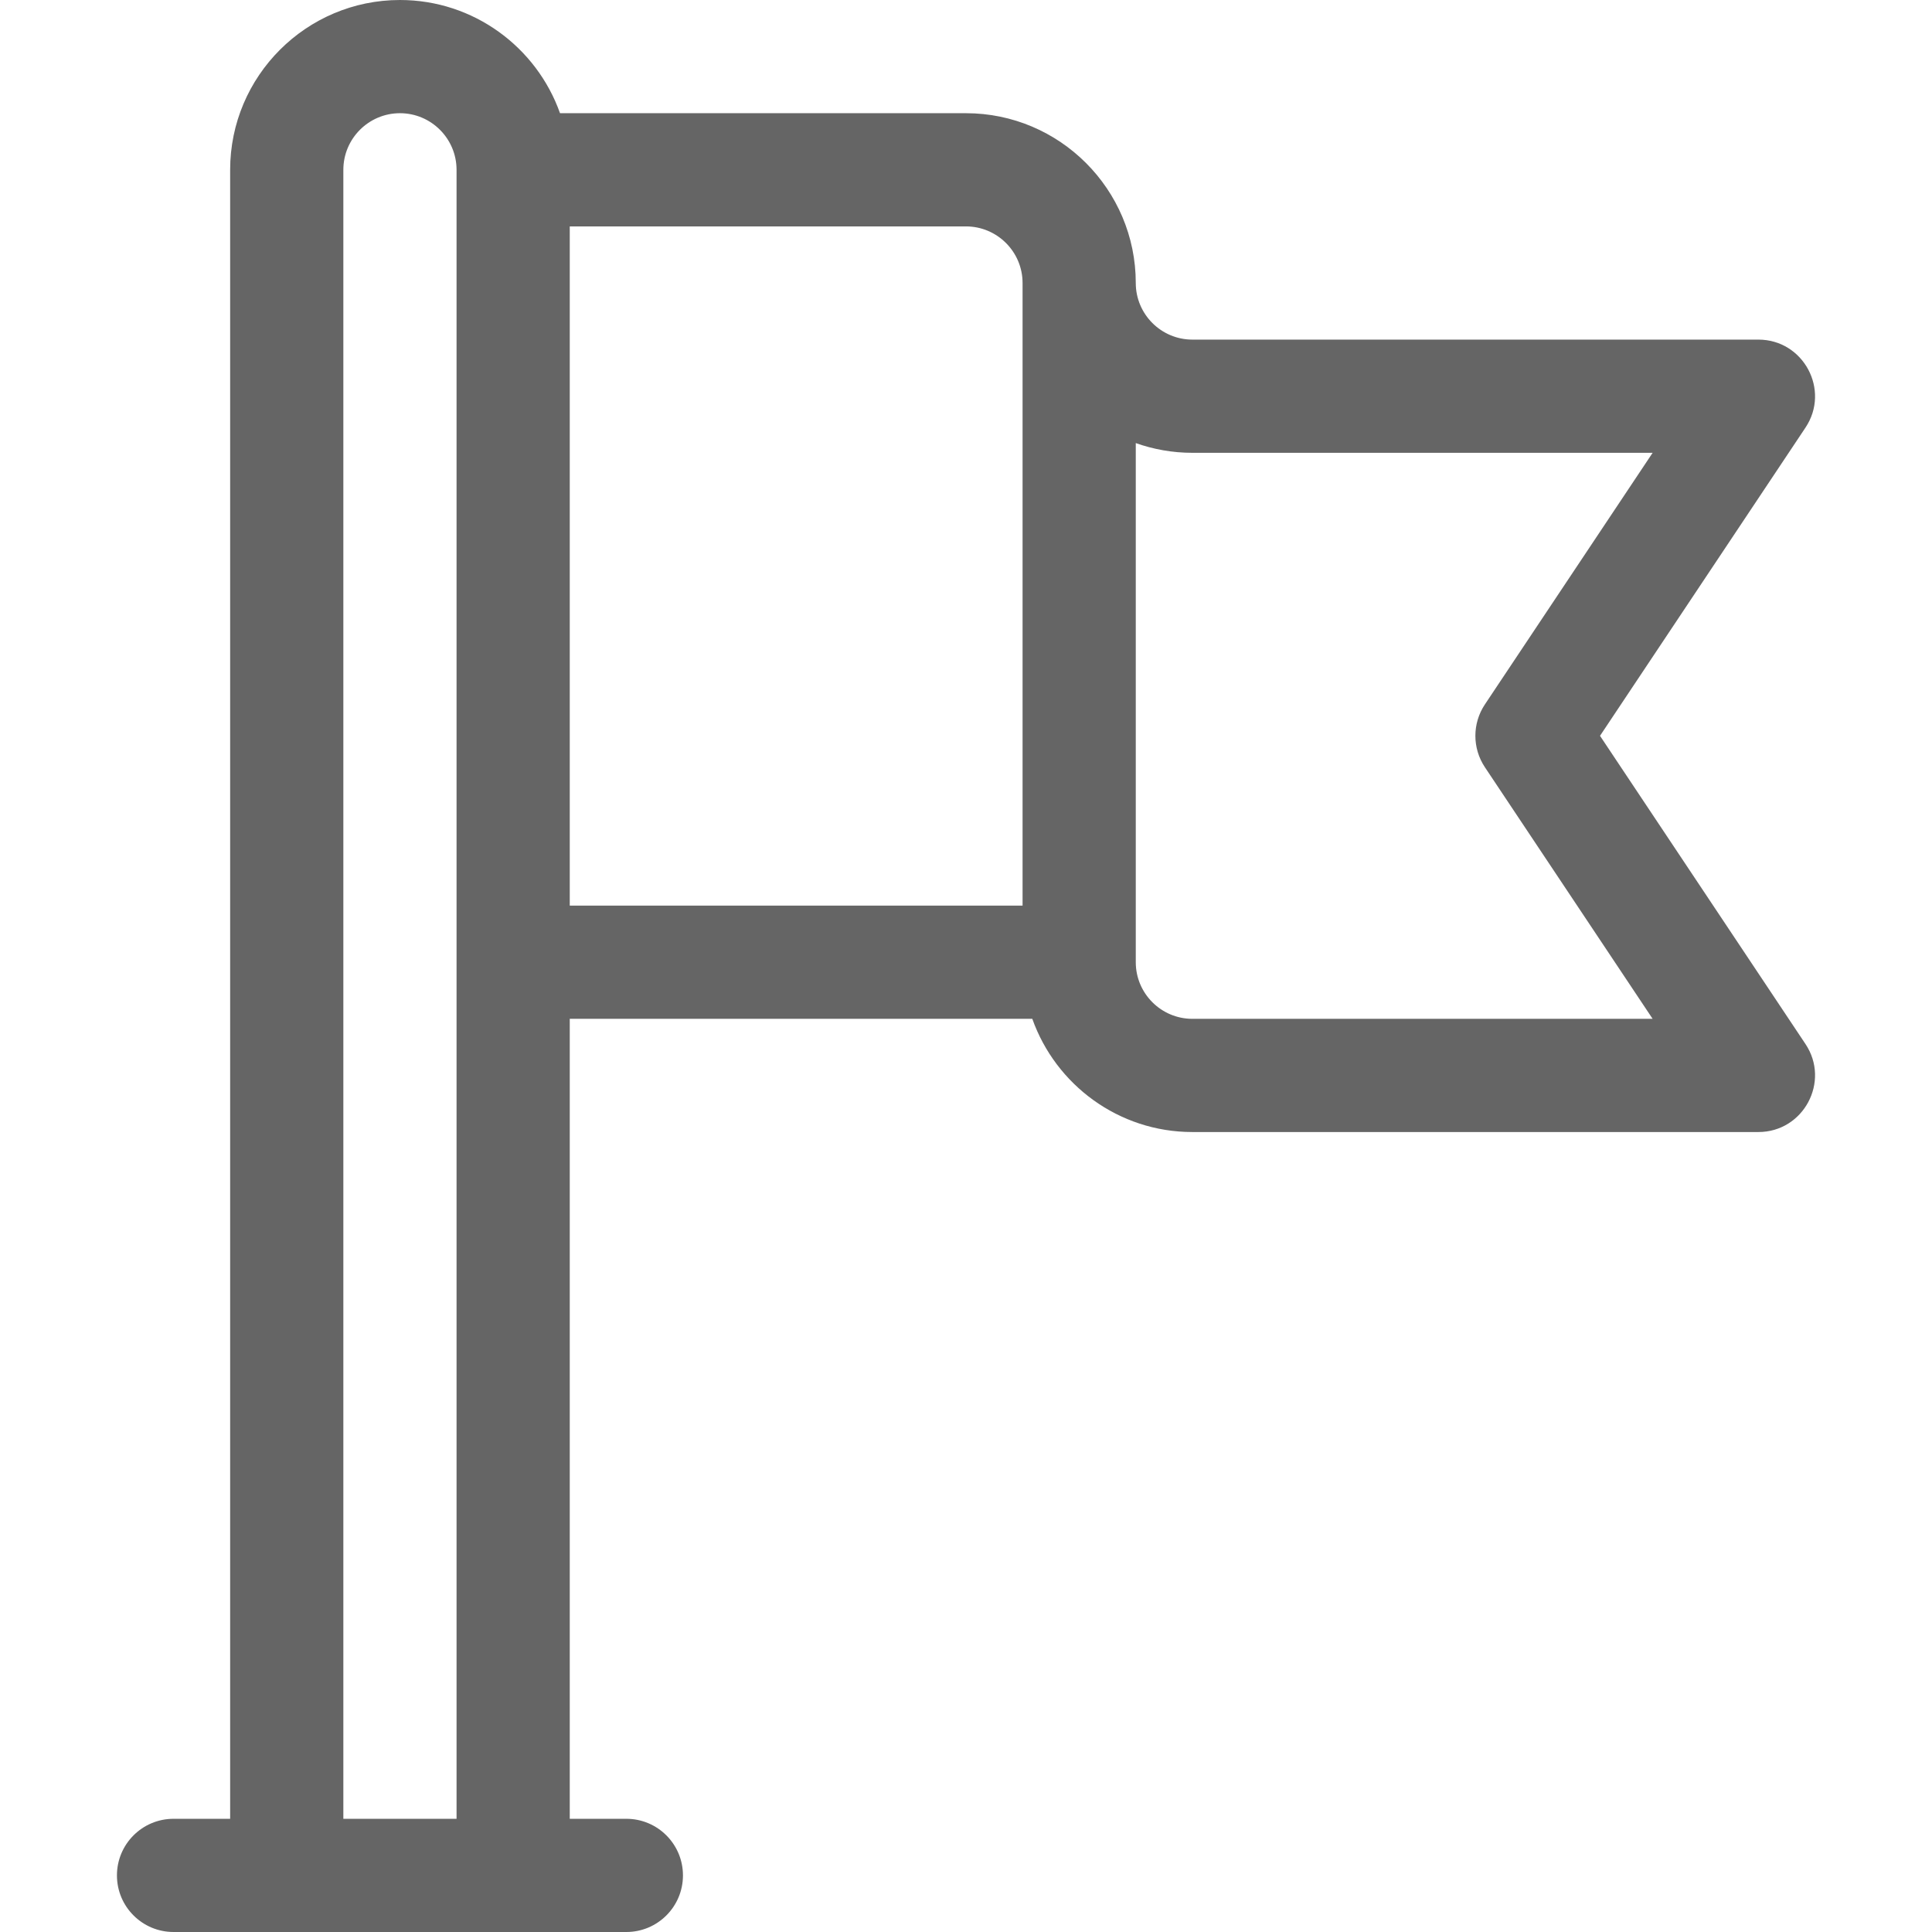
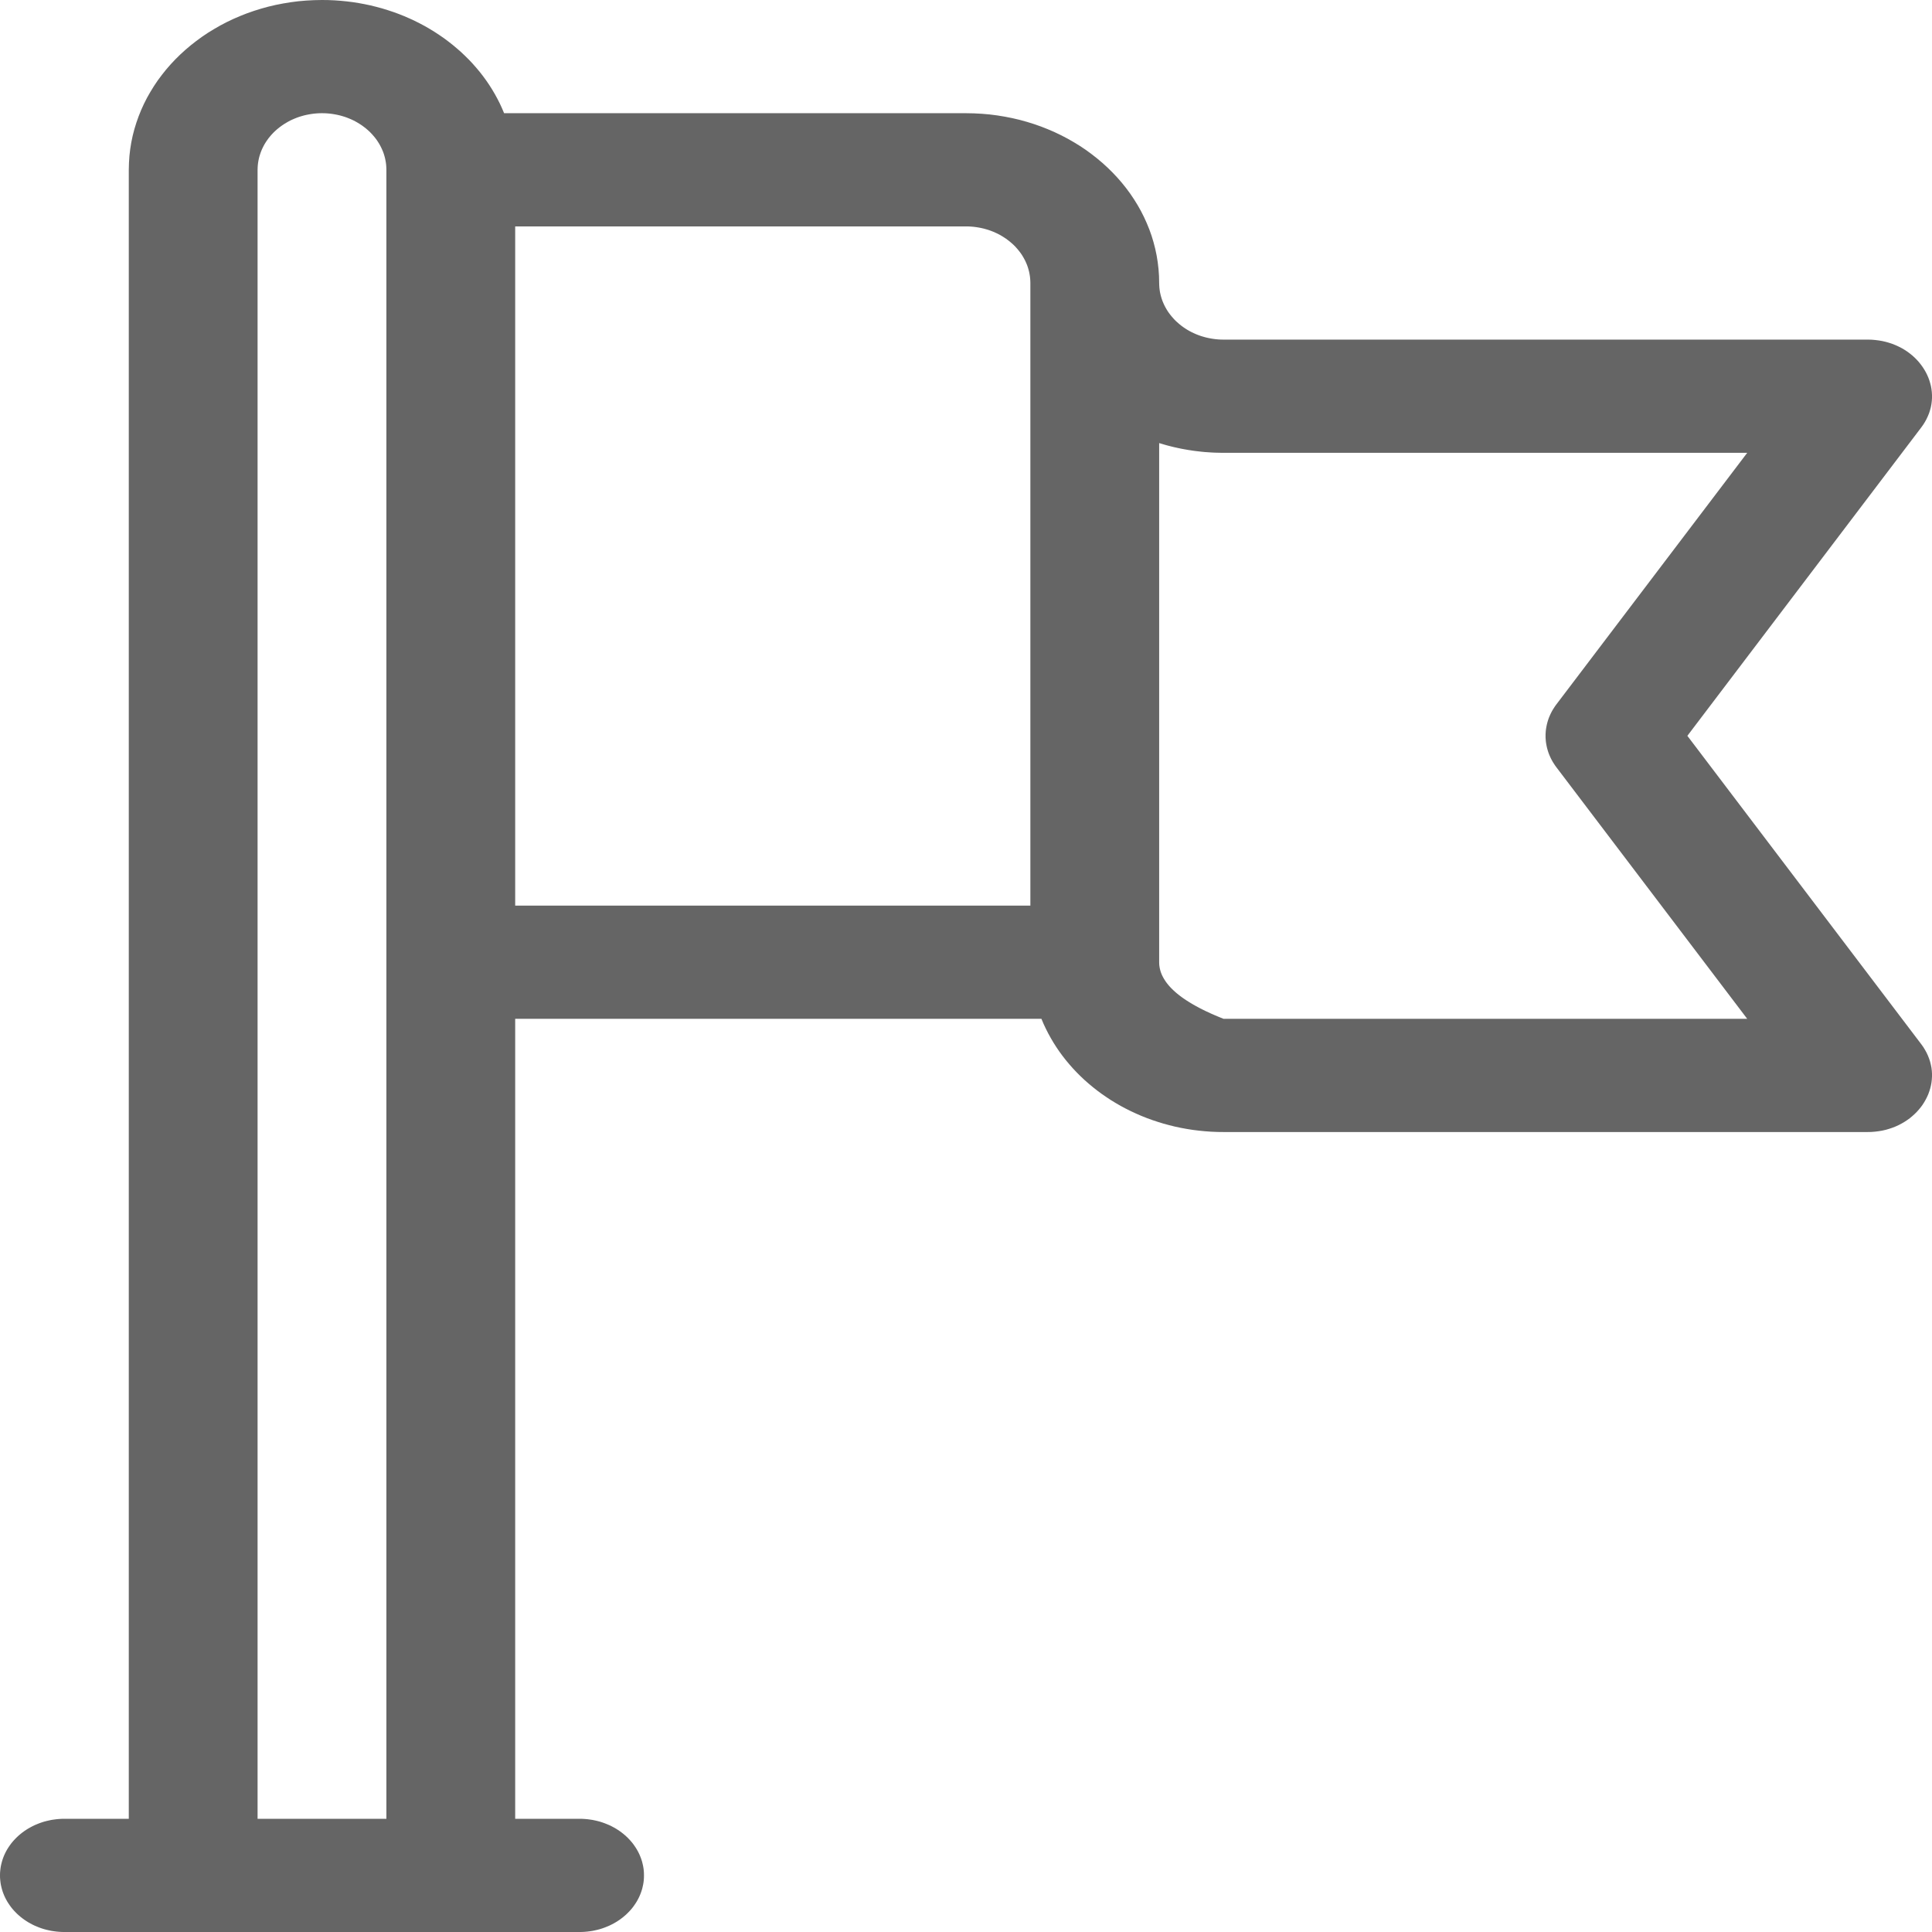
- <svg xmlns="http://www.w3.org/2000/svg" version="1.1" id="Capa_1" x="0px" y="0px" viewBox="0 0 512 512" style="enable-background:new 0 0 512 512;" xml:space="preserve" width="512px" height="512px">
+ <svg xmlns="http://www.w3.org/2000/svg" xmlns:xlink="http://www.w3.org/1999/xlink" version="1.1" preserveAspectRatio="xMidYMid meet" viewBox="0 0 512 512" width="512" height="512">
+   <defs>
+     <path d="M88.64 0.09L90.28 0.21L91.9 0.37L93.5 0.57L95.09 0.82L96.66 1.11L98.22 1.44L99.75 1.82L101.27 2.23L102.76 2.69L104.24 3.18L105.69 3.71L107.12 4.28L108.52 4.89L109.9 5.53L111.26 6.21L112.59 6.92L113.89 7.67L115.16 8.45L116.41 9.27L117.63 10.11L118.81 10.99L119.97 11.9L121.09 12.84L122.19 13.8L123.24 14.8L124.27 15.82L125.26 16.87L126.21 17.95L127.13 19.05L128.01 20.18L128.85 21.33L129.65 22.5L130.41 23.7L131.13 24.92L131.81 26.16L132.45 27.42L133.04 28.7L133.59 30L255.99 30L258.1 30.04L260.19 30.15L262.25 30.33L264.29 30.59L266.3 30.92L268.28 31.31L270.24 31.77L272.16 32.3L274.05 32.89L275.9 33.54L277.72 34.26L279.5 35.03L281.24 35.86L282.94 36.75L284.6 37.7L286.21 38.69L287.78 39.74L289.29 40.85L290.76 42L292.18 43.2L293.54 44.44L294.85 45.73L296.1 47.06L297.3 48.44L298.44 49.86L299.51 51.31L300.52 52.81L301.47 54.34L302.35 55.9L303.16 57.5L303.9 59.13L304.58 60.79L305.18 62.48L305.7 64.2L306.15 65.94L306.52 67.71L306.81 69.5L307.02 71.31L307.15 73.15L307.19 75L307.21 75.62L307.25 76.23L307.32 76.83L307.41 77.43L307.54 78.02L307.69 78.6L307.86 79.17L308.06 79.74L308.29 80.29L308.53 80.83L308.81 81.37L309.1 81.89L309.41 82.4L309.75 82.9L310.11 83.38L310.49 83.85L310.89 84.31L311.3 84.76L311.74 85.19L312.2 85.6L312.67 86L313.16 86.39L313.66 86.75L314.18 87.1L314.72 87.44L315.27 87.75L315.84 88.05L316.42 88.32L317.01 88.58L317.62 88.82L318.24 89.04L318.87 89.23L319.51 89.41L320.16 89.56L320.82 89.69L321.49 89.8L322.17 89.89L322.86 89.95L323.55 89.99L324.26 90L494.92 90L495.93 90.02L496.92 90.1L497.88 90.22L498.82 90.38L499.74 90.59L500.64 90.85L501.5 91.14L502.34 91.47L503.15 91.84L503.94 92.24L504.69 92.68L505.41 93.15L506.1 93.66L506.76 94.19L507.38 94.75L507.97 95.34L508.52 95.95L509.03 96.59L509.51 97.25L509.95 97.93L510.35 98.62L510.71 99.34L511.03 100.07L511.3 100.81L511.53 101.57L511.72 102.33L511.86 103.11L511.95 103.89L512 104.68L512 105.48L511.95 106.27L511.85 107.07L511.7 107.87L511.49 108.67L511.24 109.46L510.92 110.25L510.56 111.03L510.14 111.8L509.66 112.57L509.12 113.32L447.17 195L509.12 276.68L509.66 277.43L510.13 278.19L510.56 278.97L510.92 279.75L511.23 280.54L511.49 281.33L511.69 282.13L511.85 282.92L511.95 283.72L512 284.52L512 285.31L511.95 286.1L511.86 286.89L511.72 287.66L511.53 288.43L511.3 289.18L511.03 289.93L510.71 290.66L510.35 291.37L509.95 292.07L509.52 292.75L509.04 293.41L508.52 294.04L507.97 294.66L507.38 295.24L506.76 295.8L506.11 296.34L505.42 296.84L504.7 297.31L503.94 297.75L503.16 298.16L502.35 298.53L501.51 298.86L500.64 299.15L499.75 299.41L498.83 299.62L497.89 299.78L496.92 299.9L495.93 299.98L494.92 300L324.26 300L322.59 299.98L320.95 299.91L319.31 299.79L317.69 299.63L316.08 299.43L314.5 299.18L312.92 298.89L311.37 298.56L309.84 298.18L308.32 297.77L306.83 297.31L305.35 296.82L303.9 296.29L302.47 295.72L301.07 295.11L299.69 294.47L298.33 293.79L297 293.08L295.7 292.33L294.42 291.55L293.18 290.73L291.96 289.89L290.77 289.01L289.62 288.1L288.49 287.16L287.4 286.2L286.34 285.2L285.32 284.18L284.33 283.13L283.38 282.05L282.46 280.95L281.58 279.82L280.74 278.67L279.94 277.5L279.18 276.3L278.46 275.08L277.78 273.84L277.14 272.58L276.54 271.3L275.99 270L136.53 270L136.53 482L153.6 482L154.3 482.01L155 482.05L155.68 482.11L156.36 482.2L157.03 482.3L157.7 482.44L158.35 482.59L158.99 482.76L159.62 482.96L160.24 483.18L160.84 483.42L161.44 483.67L162.02 483.95L162.59 484.25L163.14 484.56L163.67 484.89L164.2 485.24L164.7 485.61L165.19 485.99L165.66 486.39L166.12 486.81L166.55 487.24L166.97 487.68L167.37 488.14L167.75 488.61L168.1 489.1L168.44 489.6L168.76 490.11L169.05 490.63L169.32 491.16L169.57 491.71L169.79 492.26L169.99 492.82L170.17 493.4L170.31 493.98L170.44 494.57L170.54 495.16L170.61 495.77L170.65 496.38L170.66 497L170.65 497.62L170.61 498.23L170.54 498.84L170.44 499.43L170.31 500.02L170.17 500.6L169.99 501.18L169.79 501.74L169.57 502.29L169.32 502.84L169.05 503.37L168.76 503.89L168.44 504.4L168.1 504.9L167.75 505.39L167.37 505.86L166.97 506.32L166.55 506.76L166.12 507.19L165.66 507.61L165.19 508.01L164.7 508.39L164.2 508.76L163.67 509.11L163.14 509.44L162.59 509.75L162.02 510.05L161.44 510.33L160.84 510.58L160.24 510.82L159.62 511.04L158.99 511.24L158.35 511.41L157.7 511.56L157.03 511.7L156.36 511.8L155.68 511.89L155 511.95L154.3 511.99L153.6 512L17.07 512L16.36 511.99L15.67 511.95L14.98 511.89L14.3 511.8L13.63 511.7L12.97 511.56L12.31 511.41L11.67 511.24L11.04 511.04L10.42 510.82L9.82 510.58L9.22 510.33L8.64 510.05L8.08 509.75L7.52 509.44L6.99 509.11L6.47 508.76L5.96 508.39L5.47 508.01L5 507.61L4.54 507.19L4.11 506.76L3.69 506.32L3.29 505.86L2.91 505.39L2.56 504.9L2.22 504.4L1.9 503.89L1.61 503.37L1.34 502.84L1.09 502.29L0.87 501.74L0.67 501.18L0.5 500.6L0.35 500.02L0.22 499.43L0.13 498.84L0.06 498.23L0.01 497.62L0 497L0.01 496.38L0.06 495.77L0.13 495.16L0.22 494.57L0.35 493.98L0.5 493.4L0.67 492.82L0.87 492.26L1.09 491.71L1.34 491.16L1.61 490.63L1.9 490.11L2.22 489.6L2.56 489.1L2.91 488.61L3.29 488.14L3.69 487.68L4.11 487.24L4.54 486.81L5 486.39L5.47 485.99L5.96 485.61L6.47 485.24L6.99 484.89L7.52 484.56L8.08 484.25L8.64 483.95L9.22 483.67L9.82 483.42L10.42 483.18L11.04 482.96L11.67 482.76L12.31 482.59L12.97 482.44L13.63 482.3L14.3 482.2L14.98 482.11L15.67 482.05L16.36 482.01L17.07 482L34.13 482L34.13 45L34.18 43.15L34.3 41.31L34.51 39.5L34.8 37.71L35.17 35.94L35.62 34.2L36.15 32.48L36.75 30.79L37.42 29.13L38.16 27.5L38.97 25.9L39.86 24.34L40.8 22.81L41.81 21.31L42.89 19.86L44.02 18.44L45.22 17.06L46.47 15.73L47.78 14.44L49.14 13.2L50.56 12L52.03 10.85L53.55 9.74L55.11 8.69L56.73 7.7L58.38 6.75L60.08 5.86L61.82 5.03L63.6 4.26L65.42 3.54L67.28 2.89L69.17 2.3L71.09 1.77L73.04 1.31L75.03 0.92L77.04 0.59L79.08 0.33L81.14 0.15L83.22 0.04L85.33 0L86.99 0.02L88.64 0.09ZM83.93 30.05L83.25 30.11L82.57 30.2L81.9 30.31L81.23 30.44L80.58 30.59L79.94 30.77L79.31 30.96L78.69 31.18L78.09 31.42L77.49 31.68L76.91 31.95L76.35 32.25L75.8 32.57L75.26 32.9L74.74 33.25L74.23 33.62L73.74 34L73.27 34.4L72.81 34.81L72.38 35.24L71.96 35.69L71.56 36.15L71.18 36.62L70.83 37.1L70.49 37.6L70.17 38.11L69.88 38.63L69.61 39.17L69.36 39.71L69.14 40.26L68.94 40.83L68.76 41.4L68.61 41.98L68.49 42.57L68.39 43.17L68.32 43.77L68.28 44.38L68.26 45L68.26 482L102.4 482L102.4 45L102.38 44.38L102.34 43.77L102.27 43.17L102.17 42.57L102.05 41.98L101.9 41.4L101.73 40.83L101.53 40.26L101.3 39.71L101.05 39.17L100.78 38.63L100.49 38.11L100.17 37.6L99.84 37.1L99.48 36.62L99.1 36.15L98.7 35.69L98.28 35.24L97.85 34.81L97.39 34.4L96.92 34L96.43 33.62L95.93 33.25L95.4 32.9L94.87 32.57L94.31 32.25L93.75 31.95L93.17 31.68L92.57 31.42L91.97 31.18L91.35 30.96L90.72 30.77L90.08 30.59L89.43 30.44L88.77 30.31L88.1 30.2L87.42 30.11L86.73 30.05L86.03 30.01L85.33 30L84.63 30.01L83.93 30.05ZM307.2 255.41L307.23 255.82L307.29 256.23L307.36 256.64L307.46 257.04L307.57 257.45L307.71 257.85L307.87 258.25L308.05 258.64L308.26 259.04L308.48 259.43L308.73 259.82L308.99 260.21L309.28 260.6L309.59 260.99L309.92 261.37L310.27 261.75L310.65 262.13L311.04 262.51L311.46 262.89L311.89 263.26L312.35 263.63L312.83 264L313.33 264.37L313.86 264.74L314.4 265.1L314.97 265.46L315.55 265.82L316.16 266.18L316.79 266.54L317.44 266.89L318.11 267.25L318.81 267.6L319.52 267.95L320.26 268.29L321.01 268.64L321.79 268.98L322.59 269.32L323.41 269.66L324.26 270L463.03 270L412.45 203.32L412.17 202.94L411.91 202.55L411.66 202.16L411.42 201.77L411.2 201.37L410.99 200.96L410.8 200.55L410.62 200.14L410.45 199.72L410.3 199.3L410.17 198.88L410.05 198.46L409.94 198.03L409.85 197.6L409.77 197.17L409.7 196.74L409.65 196.3L409.62 195.87L409.59 195.43L409.59 195L409.59 194.56L409.62 194.13L409.65 193.7L409.7 193.26L409.77 192.83L409.85 192.4L409.94 191.97L410.05 191.54L410.17 191.12L410.3 190.7L410.45 190.28L410.62 189.86L410.8 189.45L410.99 189.04L411.2 188.63L411.42 188.23L411.66 187.84L411.91 187.45L412.17 187.06L412.45 186.68L463.03 120L324.26 120L323.81 120L323.36 119.99L322.91 119.98L322.47 119.97L322.02 119.96L321.58 119.94L321.14 119.92L320.7 119.89L320.26 119.86L319.82 119.83L319.38 119.8L318.94 119.76L318.51 119.72L318.07 119.67L317.64 119.62L317.2 119.57L316.77 119.52L316.34 119.46L315.91 119.4L315.48 119.33L315.06 119.27L314.63 119.2L314.21 119.12L313.78 119.05L313.36 118.97L312.94 118.89L312.52 118.8L312.1 118.71L311.69 118.62L311.27 118.53L310.86 118.43L310.44 118.33L310.03 118.22L309.62 118.12L309.21 118.01L308.81 117.9L308.4 117.78L308 117.66L307.59 117.54L307.19 117.42L307.19 255L307.2 255.41ZM136.53 240L273.06 240L273.06 75L273.04 74.38L273 73.77L272.93 73.17L272.83 72.57L272.71 71.98L272.56 71.4L272.39 70.83L272.19 70.26L271.96 69.71L271.72 69.17L271.44 68.63L271.15 68.11L270.84 67.6L270.5 67.1L270.14 66.62L269.76 66.15L269.36 65.69L268.95 65.24L268.51 64.81L268.05 64.4L267.58 64L267.09 63.62L266.59 63.25L266.06 62.9L265.53 62.57L264.98 62.25L264.41 61.95L263.83 61.68L263.24 61.42L262.63 61.18L262.01 60.96L261.38 60.77L260.74 60.59L260.09 60.44L259.43 60.31L258.76 60.2L258.08 60.11L257.39 60.05L256.69 60.01L255.99 60L136.53 60L136.53 240Z" id="a27n8ZiNtc" />
+   </defs>
  <g>
    <g>
-       <path d="M424.019,195l54.453-81.679c6.639-9.96-0.529-23.321-12.481-23.321h-150c-8.271,0-15-6.728-15-14.998V75    c0-24.813-20.187-45-45-45h-107.58c-6.192-17.459-22.865-30-42.42-30c-24.813,0-45,20.187-45,45v437h-15c-8.284,0-15,6.716-15,15    s6.716,15,15,15c12.802,0,107.206,0,120,0c8.284,0,15-6.716,15-15s-6.716-15-15-15h-15V270h122.58    c6.192,17.458,22.865,30,42.42,30h150c11.969,0,19.111-13.376,12.481-23.321L424.019,195z M120.991,482h-30V45    c0-8.271,6.729-15,15-15s15,6.729,15,15C120.991,52.639,120.991,474.2,120.991,482z M270.991,240h-120V60h105    c8.271,0,15,6.729,15,15V240z M315.991,270c-8.271,0-15-6.729-15-15V117.42c4.695,1.665,9.741,2.58,15,2.58h121.972    l-44.453,66.679c-3.359,5.039-3.359,11.603,0,16.641L437.963,270H315.991z" fill="#656565" />
+       <g>
+         <use xlink:href="#a27n8ZiNtc" opacity="1" fill="#656565" fill-opacity="1" />
+         <g>
+           <use xlink:href="#a27n8ZiNtc" opacity="1" fill-opacity="0" stroke="#000000" stroke-width="1" stroke-opacity="0" />
+         </g>
+       </g>
    </g>
  </g>
</svg>
